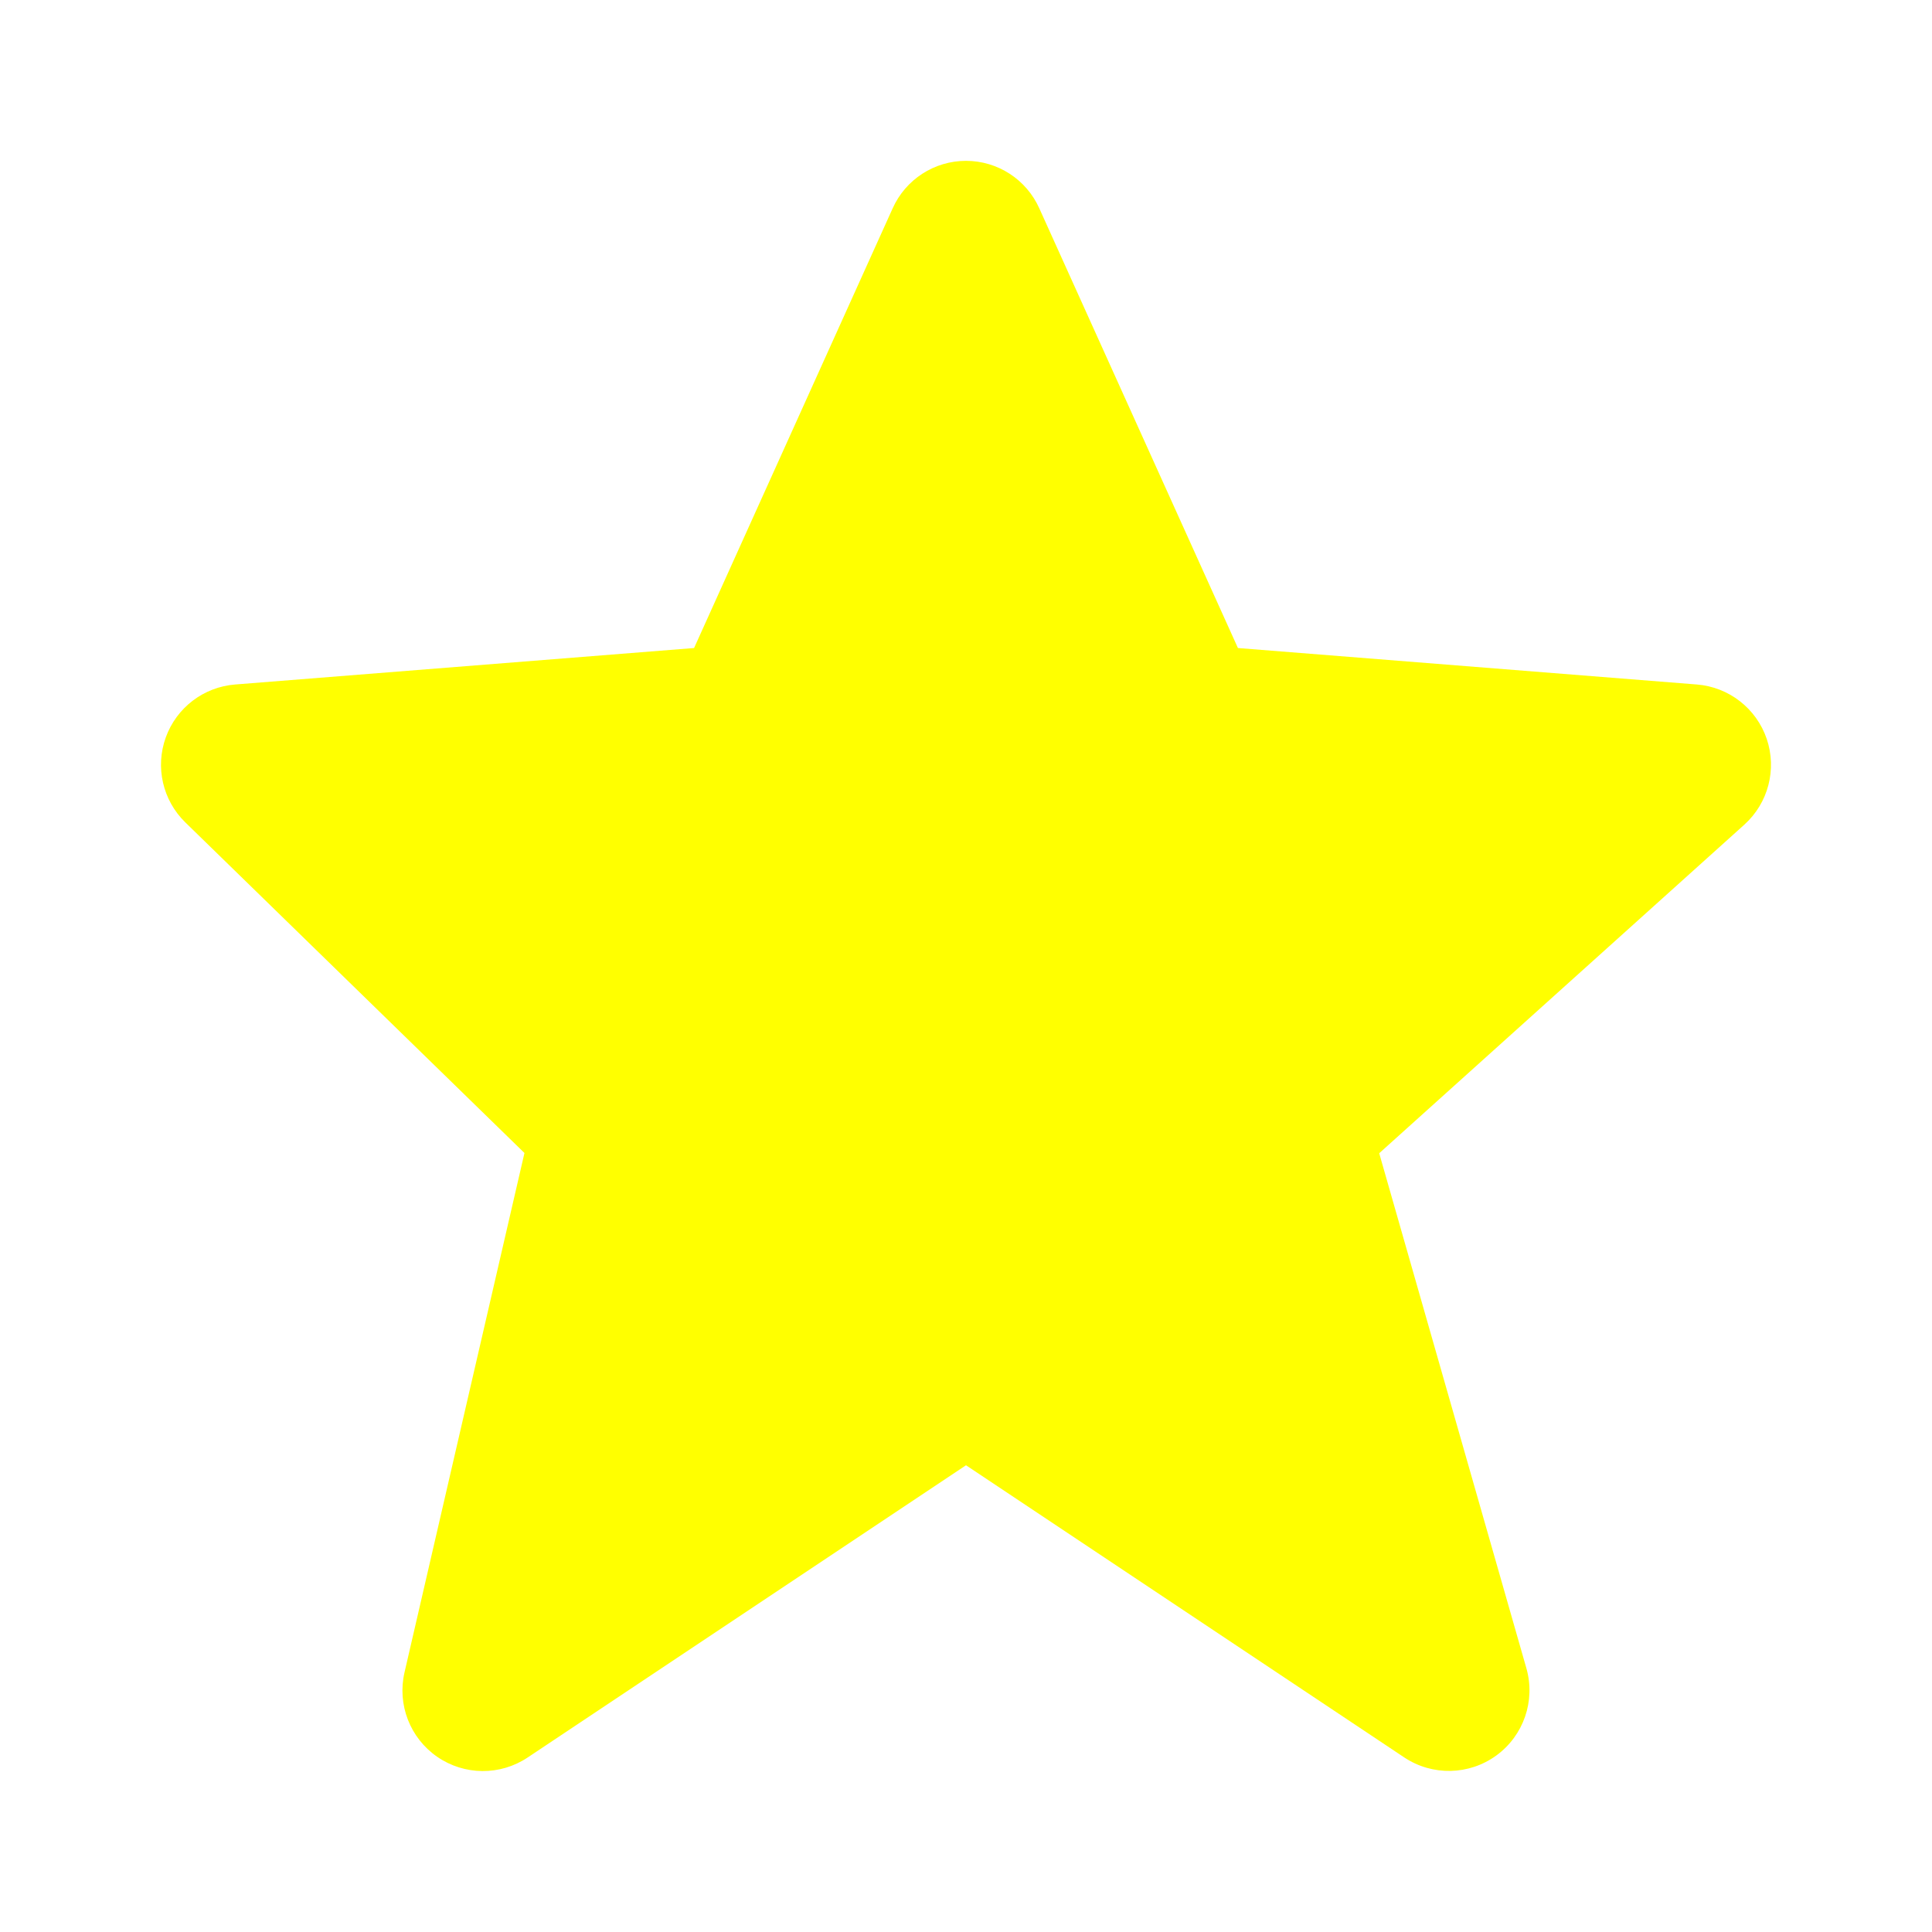
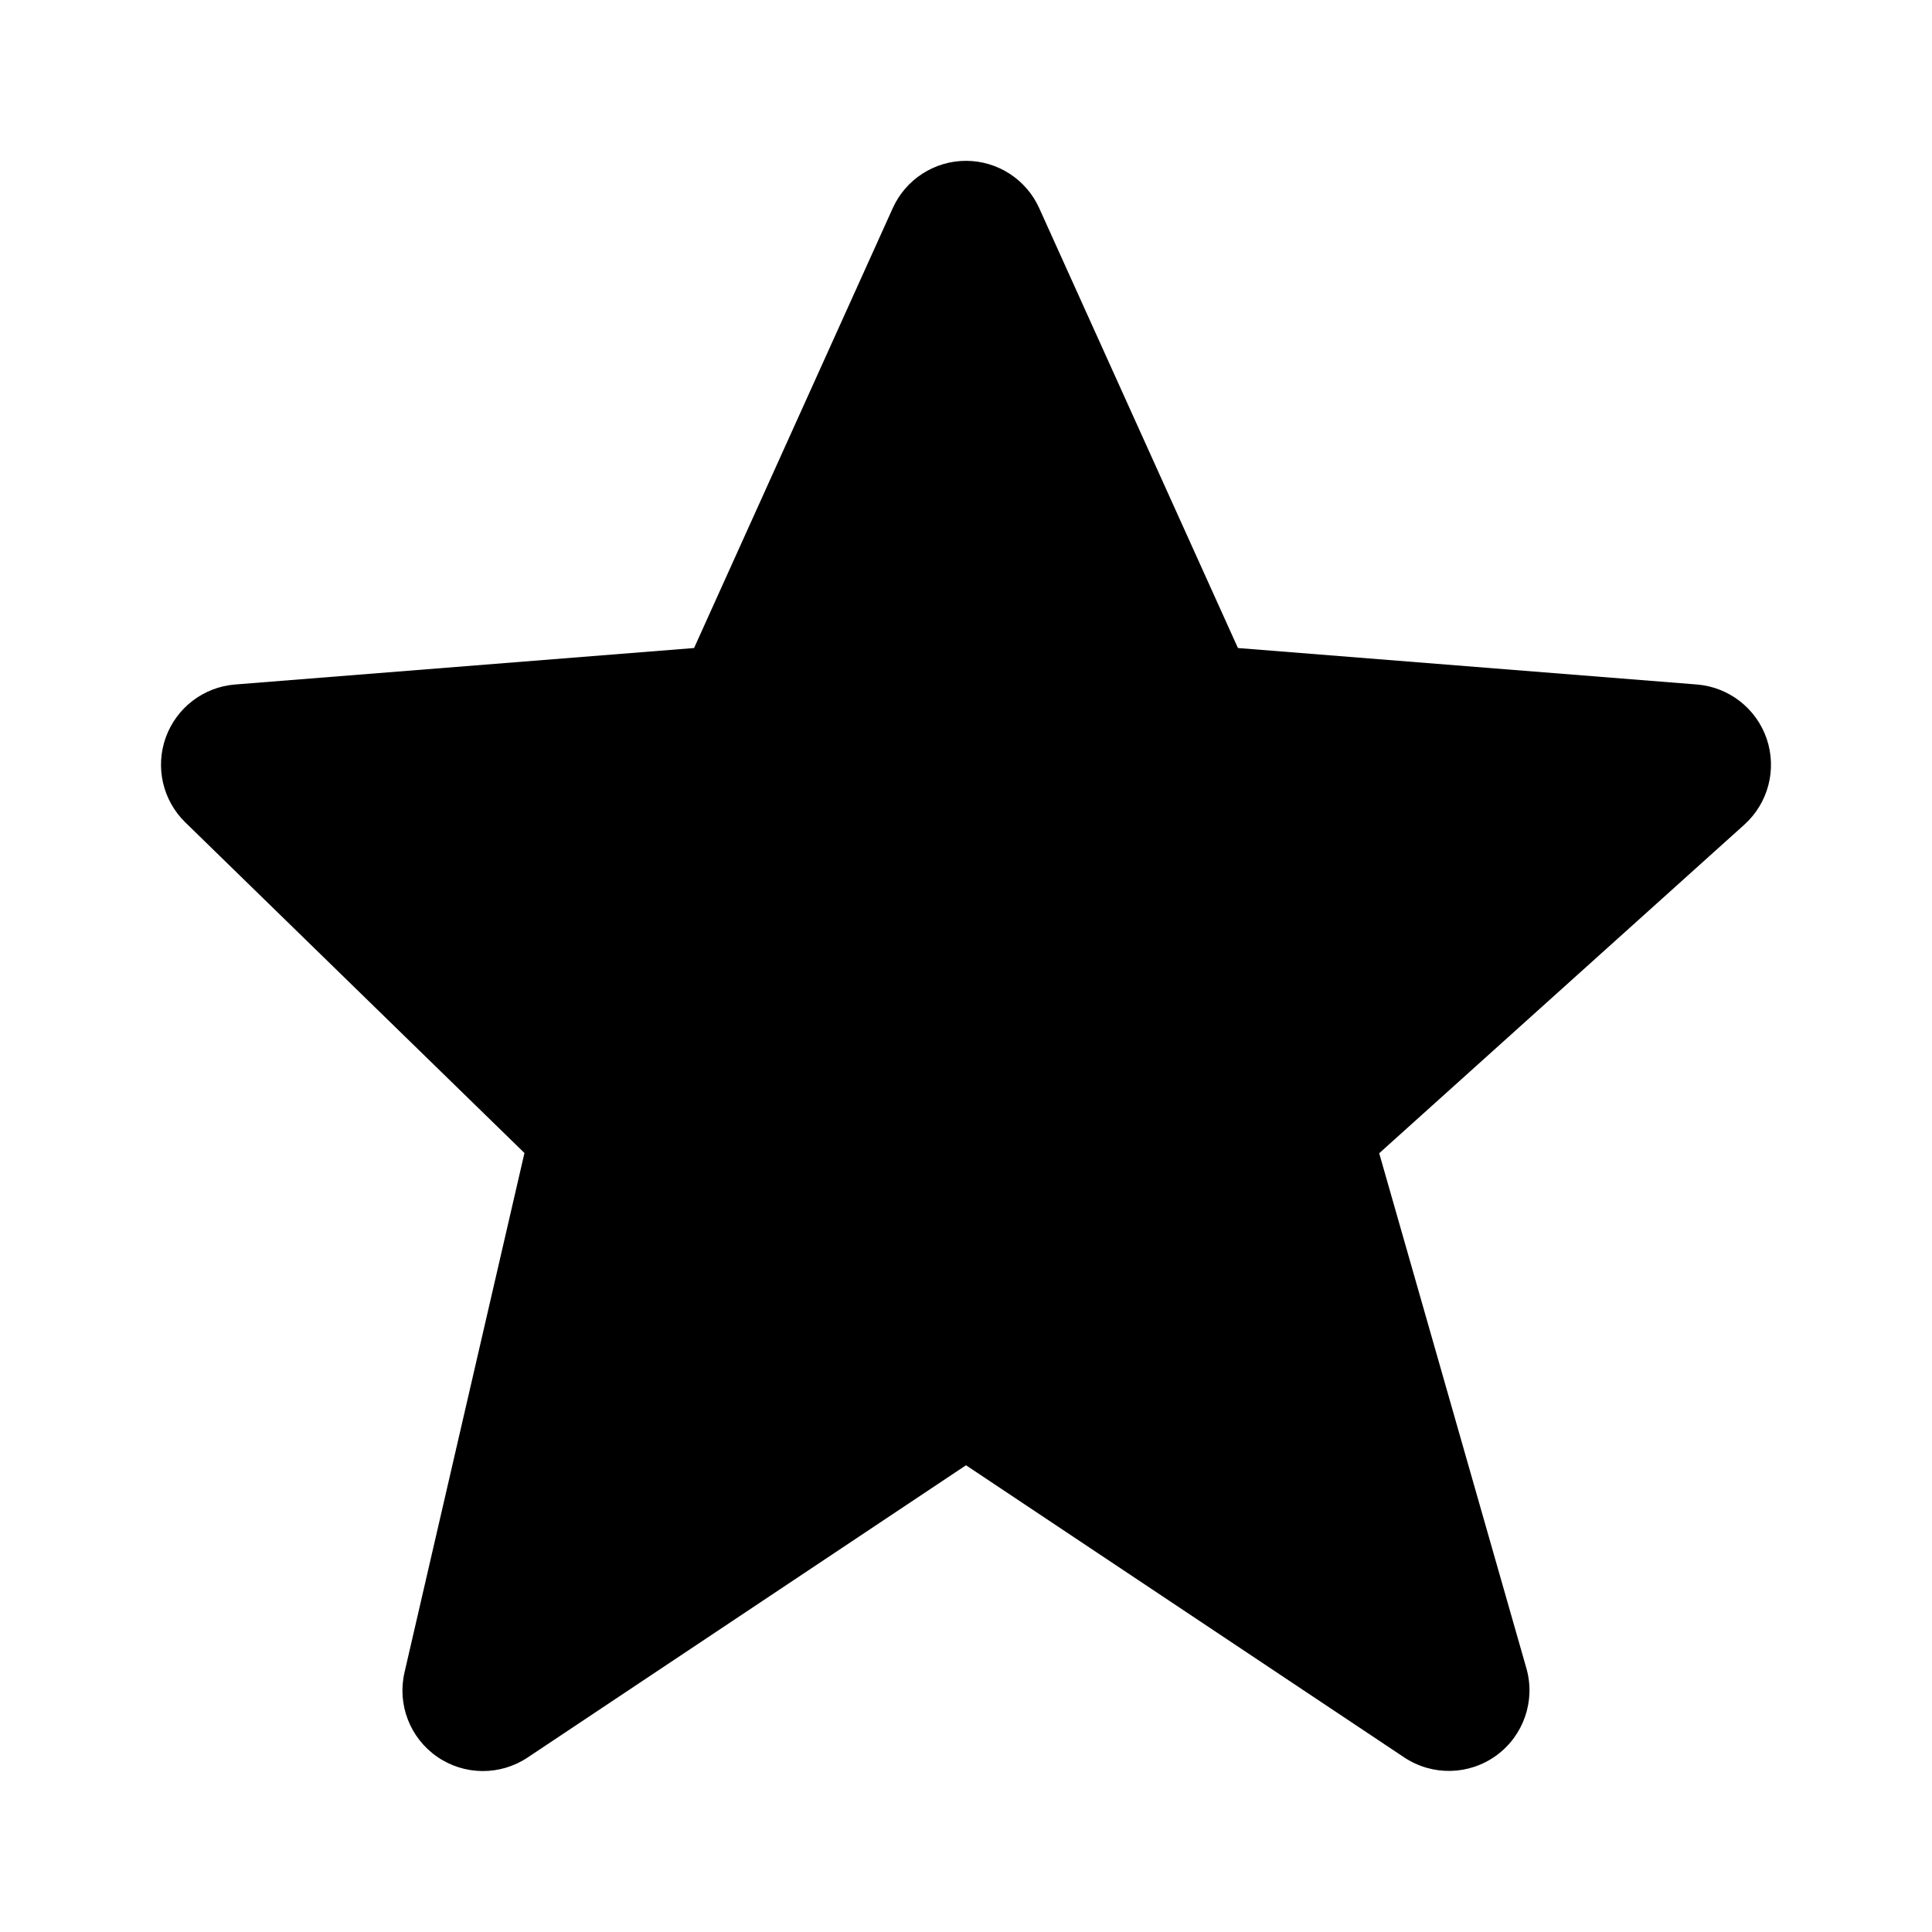
- <svg xmlns="http://www.w3.org/2000/svg" width="24" height="24" viewBox="0 0 24 24" style="fill: rgba(255, 255, 0, 1);transform: ;msFilter:;">
+ <svg xmlns="http://www.w3.org/2000/svg" width="20" height="20" viewBox="0 0 24 24" style="fill: rgba(0, 0, 0, 1);transform: ;msFilter:;">
  <path d="M21.947 9.179a1.001 1.001 0 0 0-.868-.676l-5.701-.453-2.467-5.461a.998.998 0 0 0-1.822-.001L8.622 8.05l-5.701.453a1 1 0 0 0-.619 1.713l4.213 4.107-1.49 6.452a1 1 0 0 0 1.53 1.057L12 18.202l5.445 3.63a1.001 1.001 0 0 0 1.517-1.106l-1.829-6.4 4.536-4.082c.297-.268.406-.686.278-1.065z" />
</svg>
